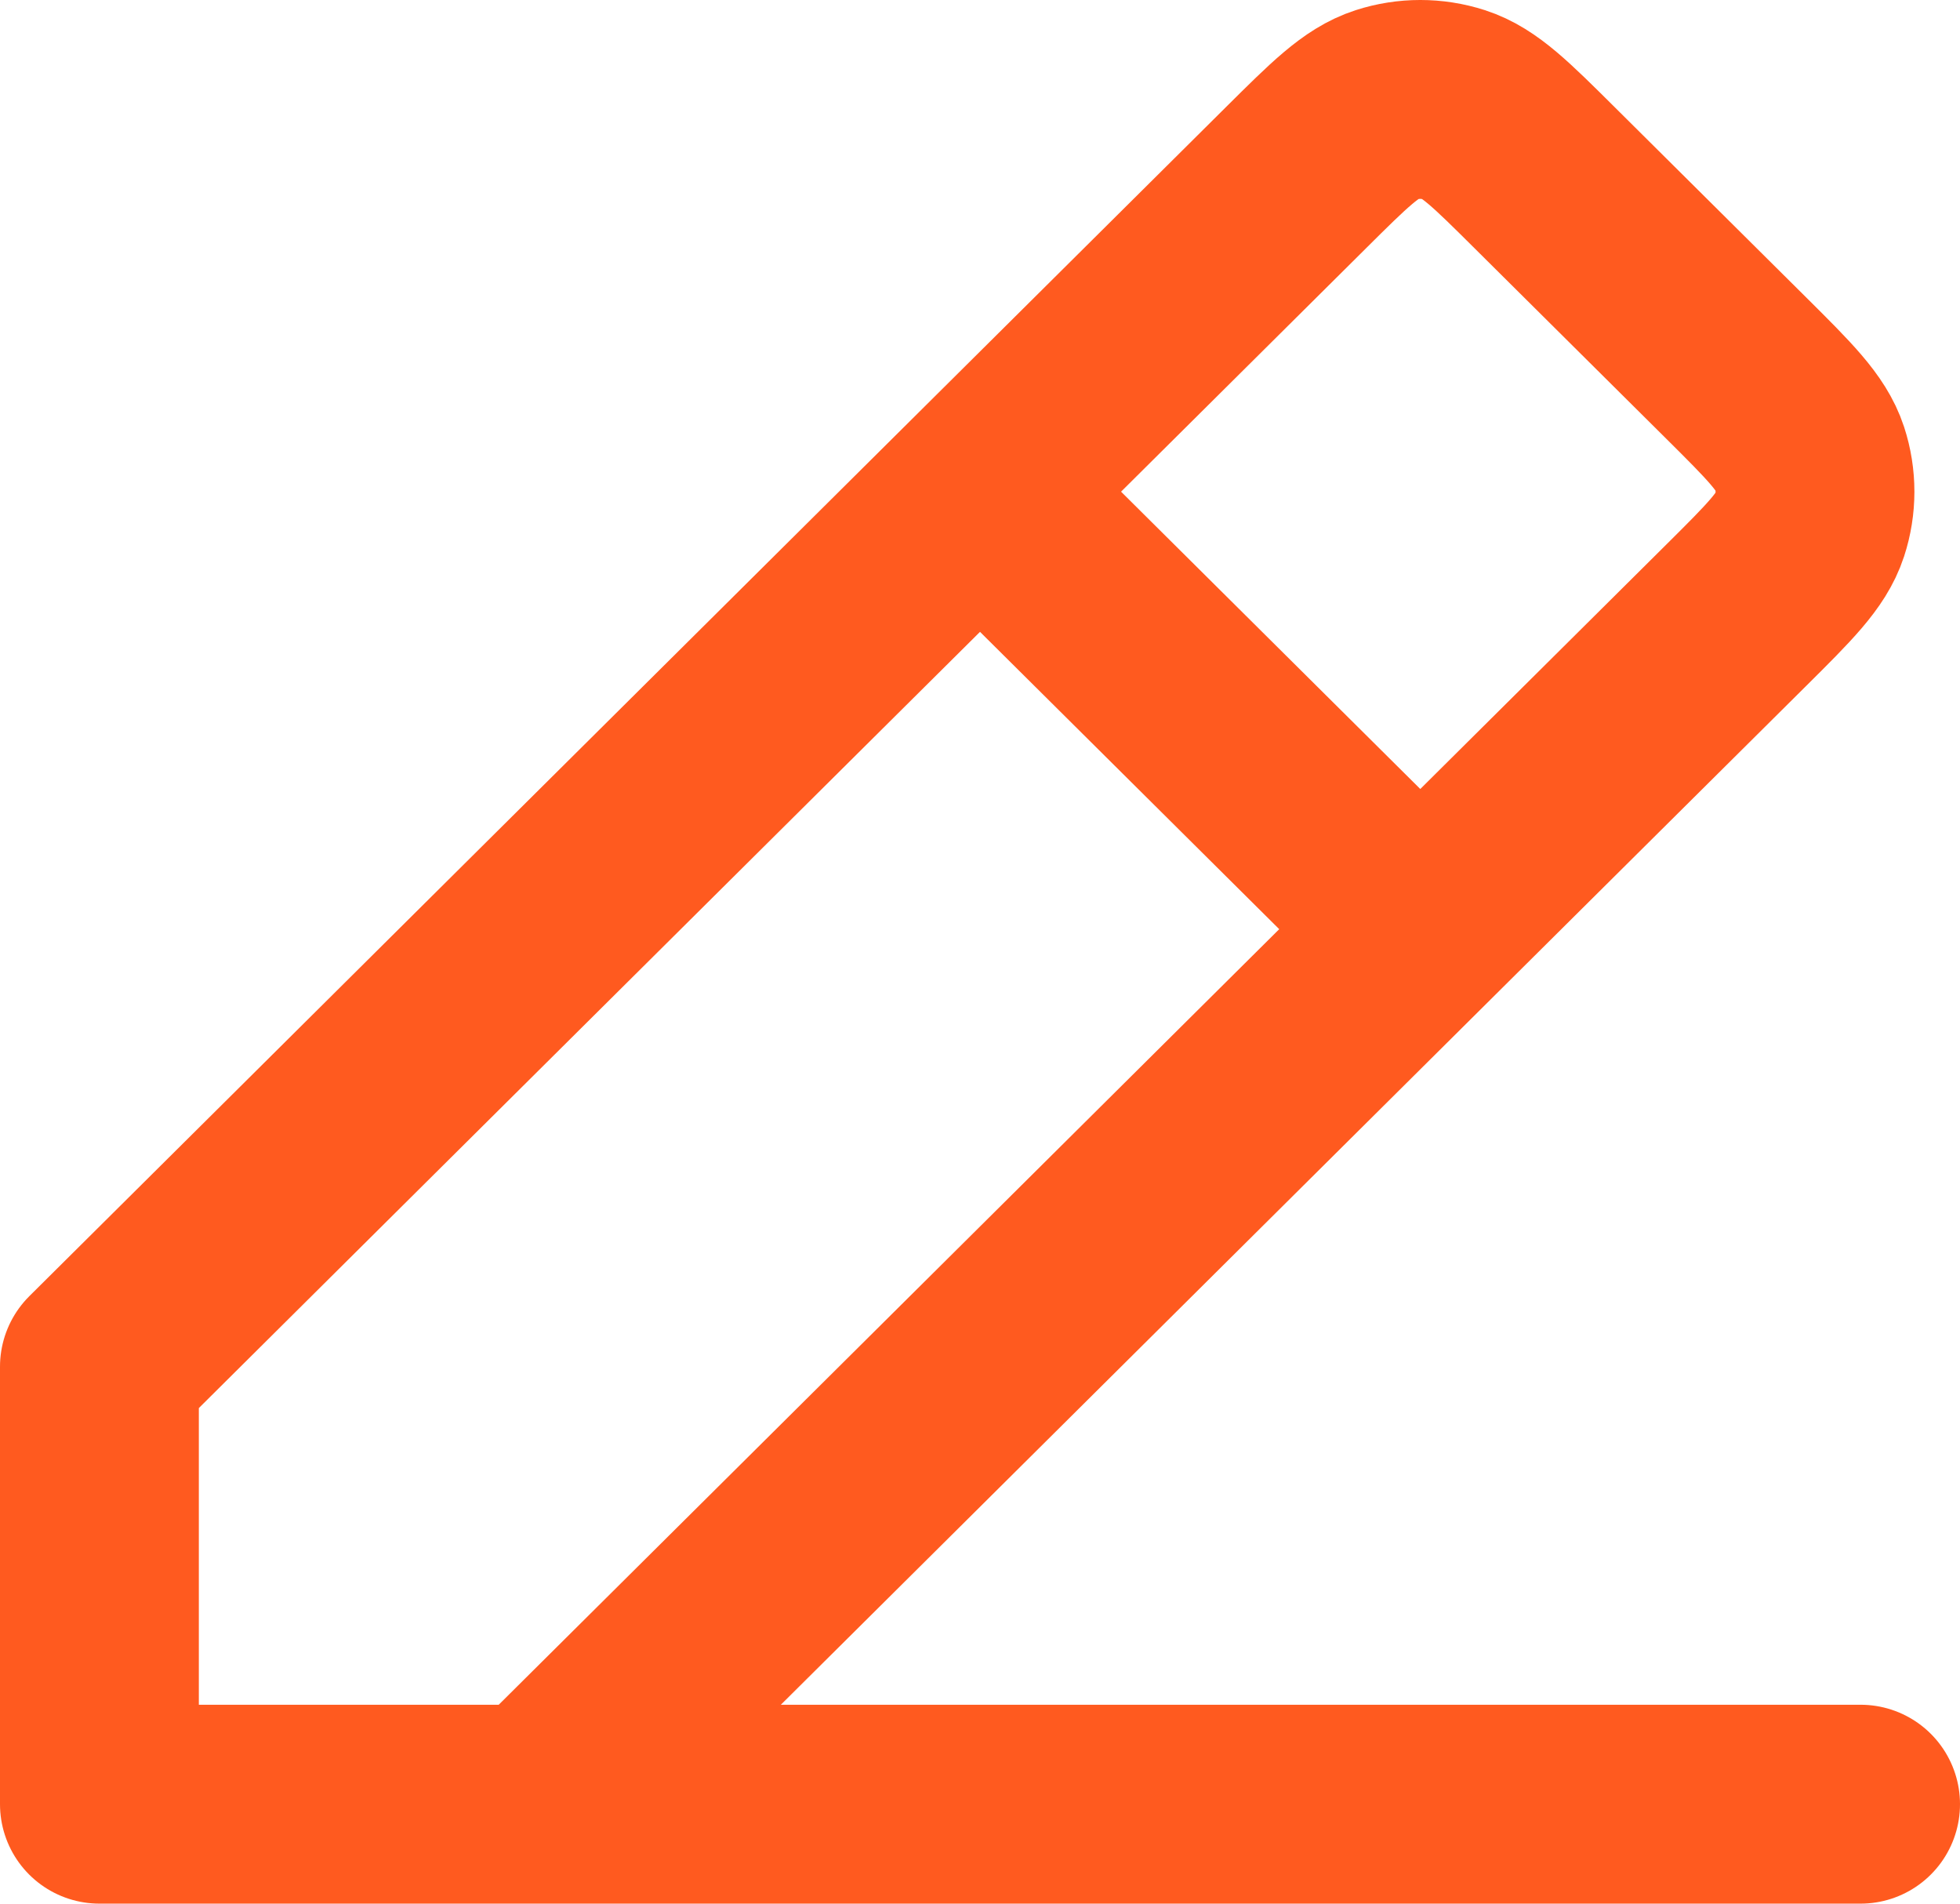
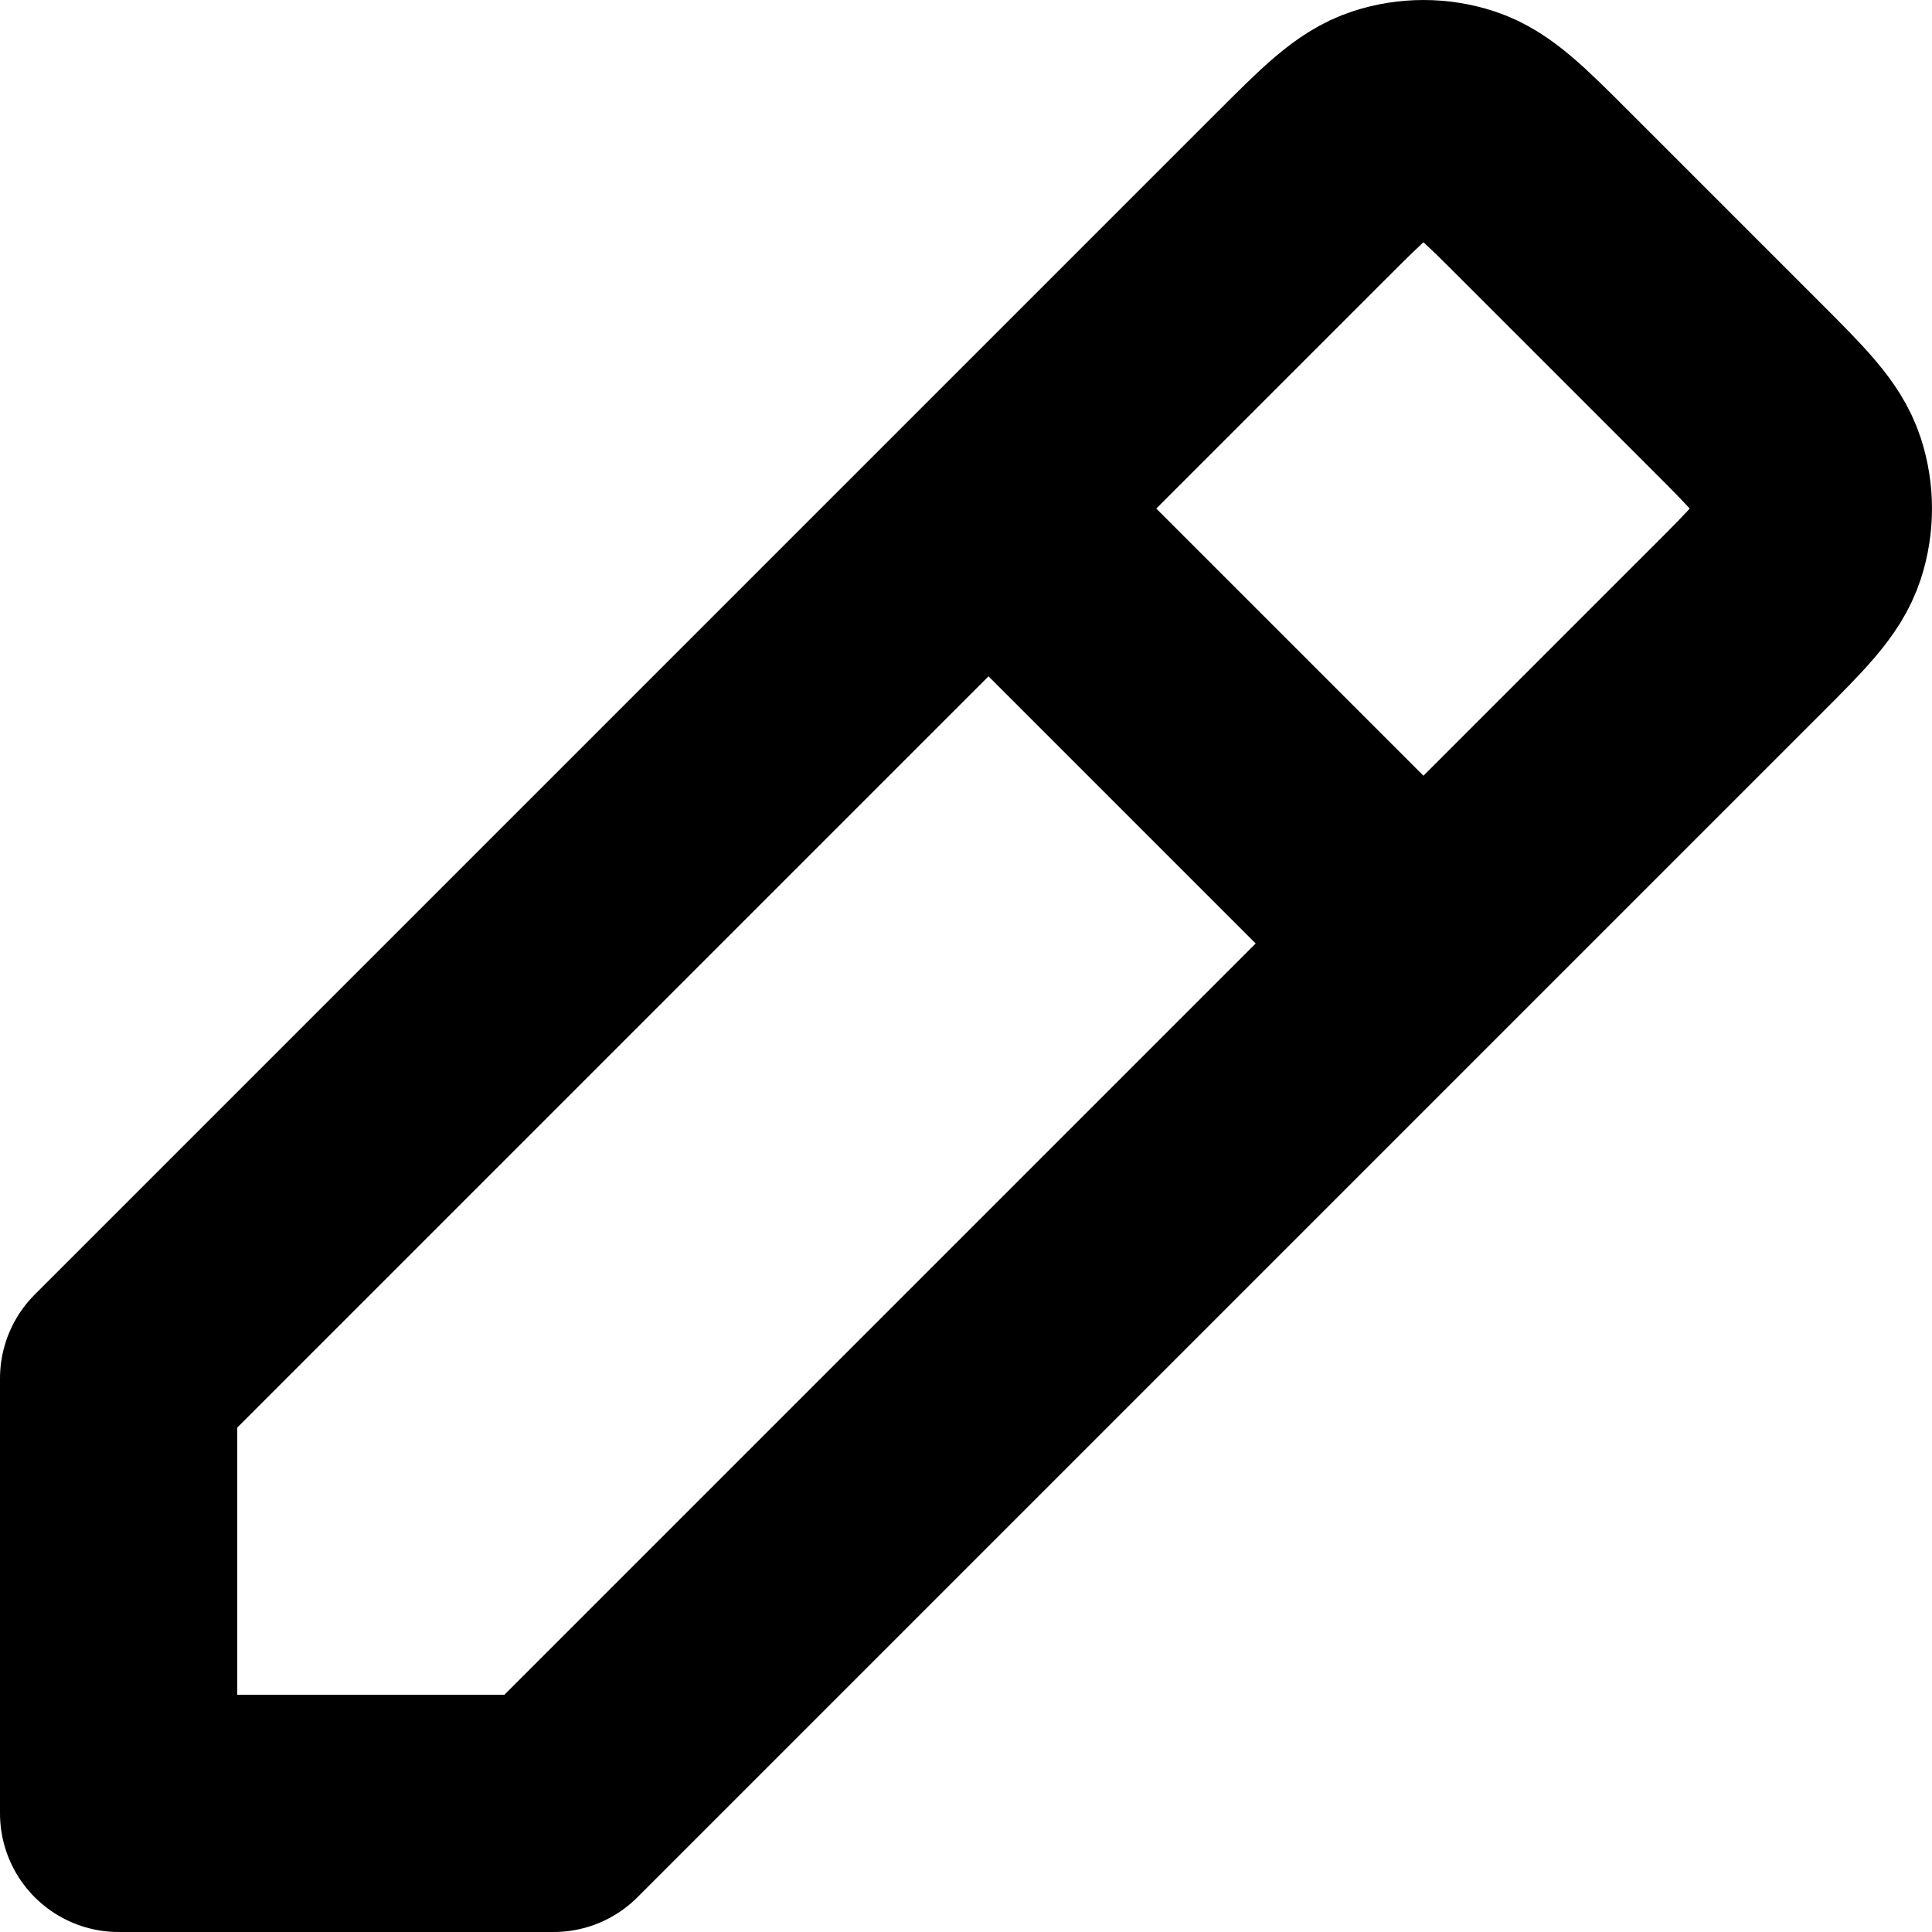
- <svg xmlns="http://www.w3.org/2000/svg" width="69" height="67" viewBox="0 0 69 67" fill="none">
-   <path d="M34.5 17.305L3.5 48.102V63.5H65.5M3.5 63.5L19 63.5L50 32.703M34.5 17.305L45.616 6.262L45.623 6.255C47.153 4.735 47.919 3.974 48.803 3.688C49.581 3.437 50.419 3.437 51.198 3.688C52.081 3.973 52.846 4.734 54.374 6.252L61.116 12.949C62.65 14.474 63.418 15.237 63.706 16.116C63.958 16.889 63.958 17.721 63.705 18.495C63.418 19.373 62.652 20.134 61.119 21.657L61.116 21.66L50 32.703M34.5 17.305L50 32.703" stroke-width="7" stroke-linecap="round" stroke-linejoin="round" stroke="#FF5A1F" />
+ <svg xmlns="http://www.w3.org/2000/svg" width="57" height="57" viewBox="0 0 57 57" fill="none">
+   <path d="M29.164 15.004L3.5 40.668V53.5L16.332 53.5L41.996 27.836M29.164 15.004L38.367 5.801L38.373 5.796C39.639 4.529 40.274 3.895 41.005 3.657C41.65 3.448 42.344 3.448 42.988 3.657C43.719 3.894 44.353 4.528 45.618 5.793L51.199 11.374C52.469 12.645 53.105 13.28 53.343 14.013C53.552 14.657 53.552 15.351 53.343 15.996C53.105 16.727 52.471 17.362 51.202 18.631L51.199 18.633L41.996 27.836M29.164 15.004L41.996 27.836" stroke-width="7" stroke-linecap="round" stroke-linejoin="round" stroke="currentColor" />
</svg>
